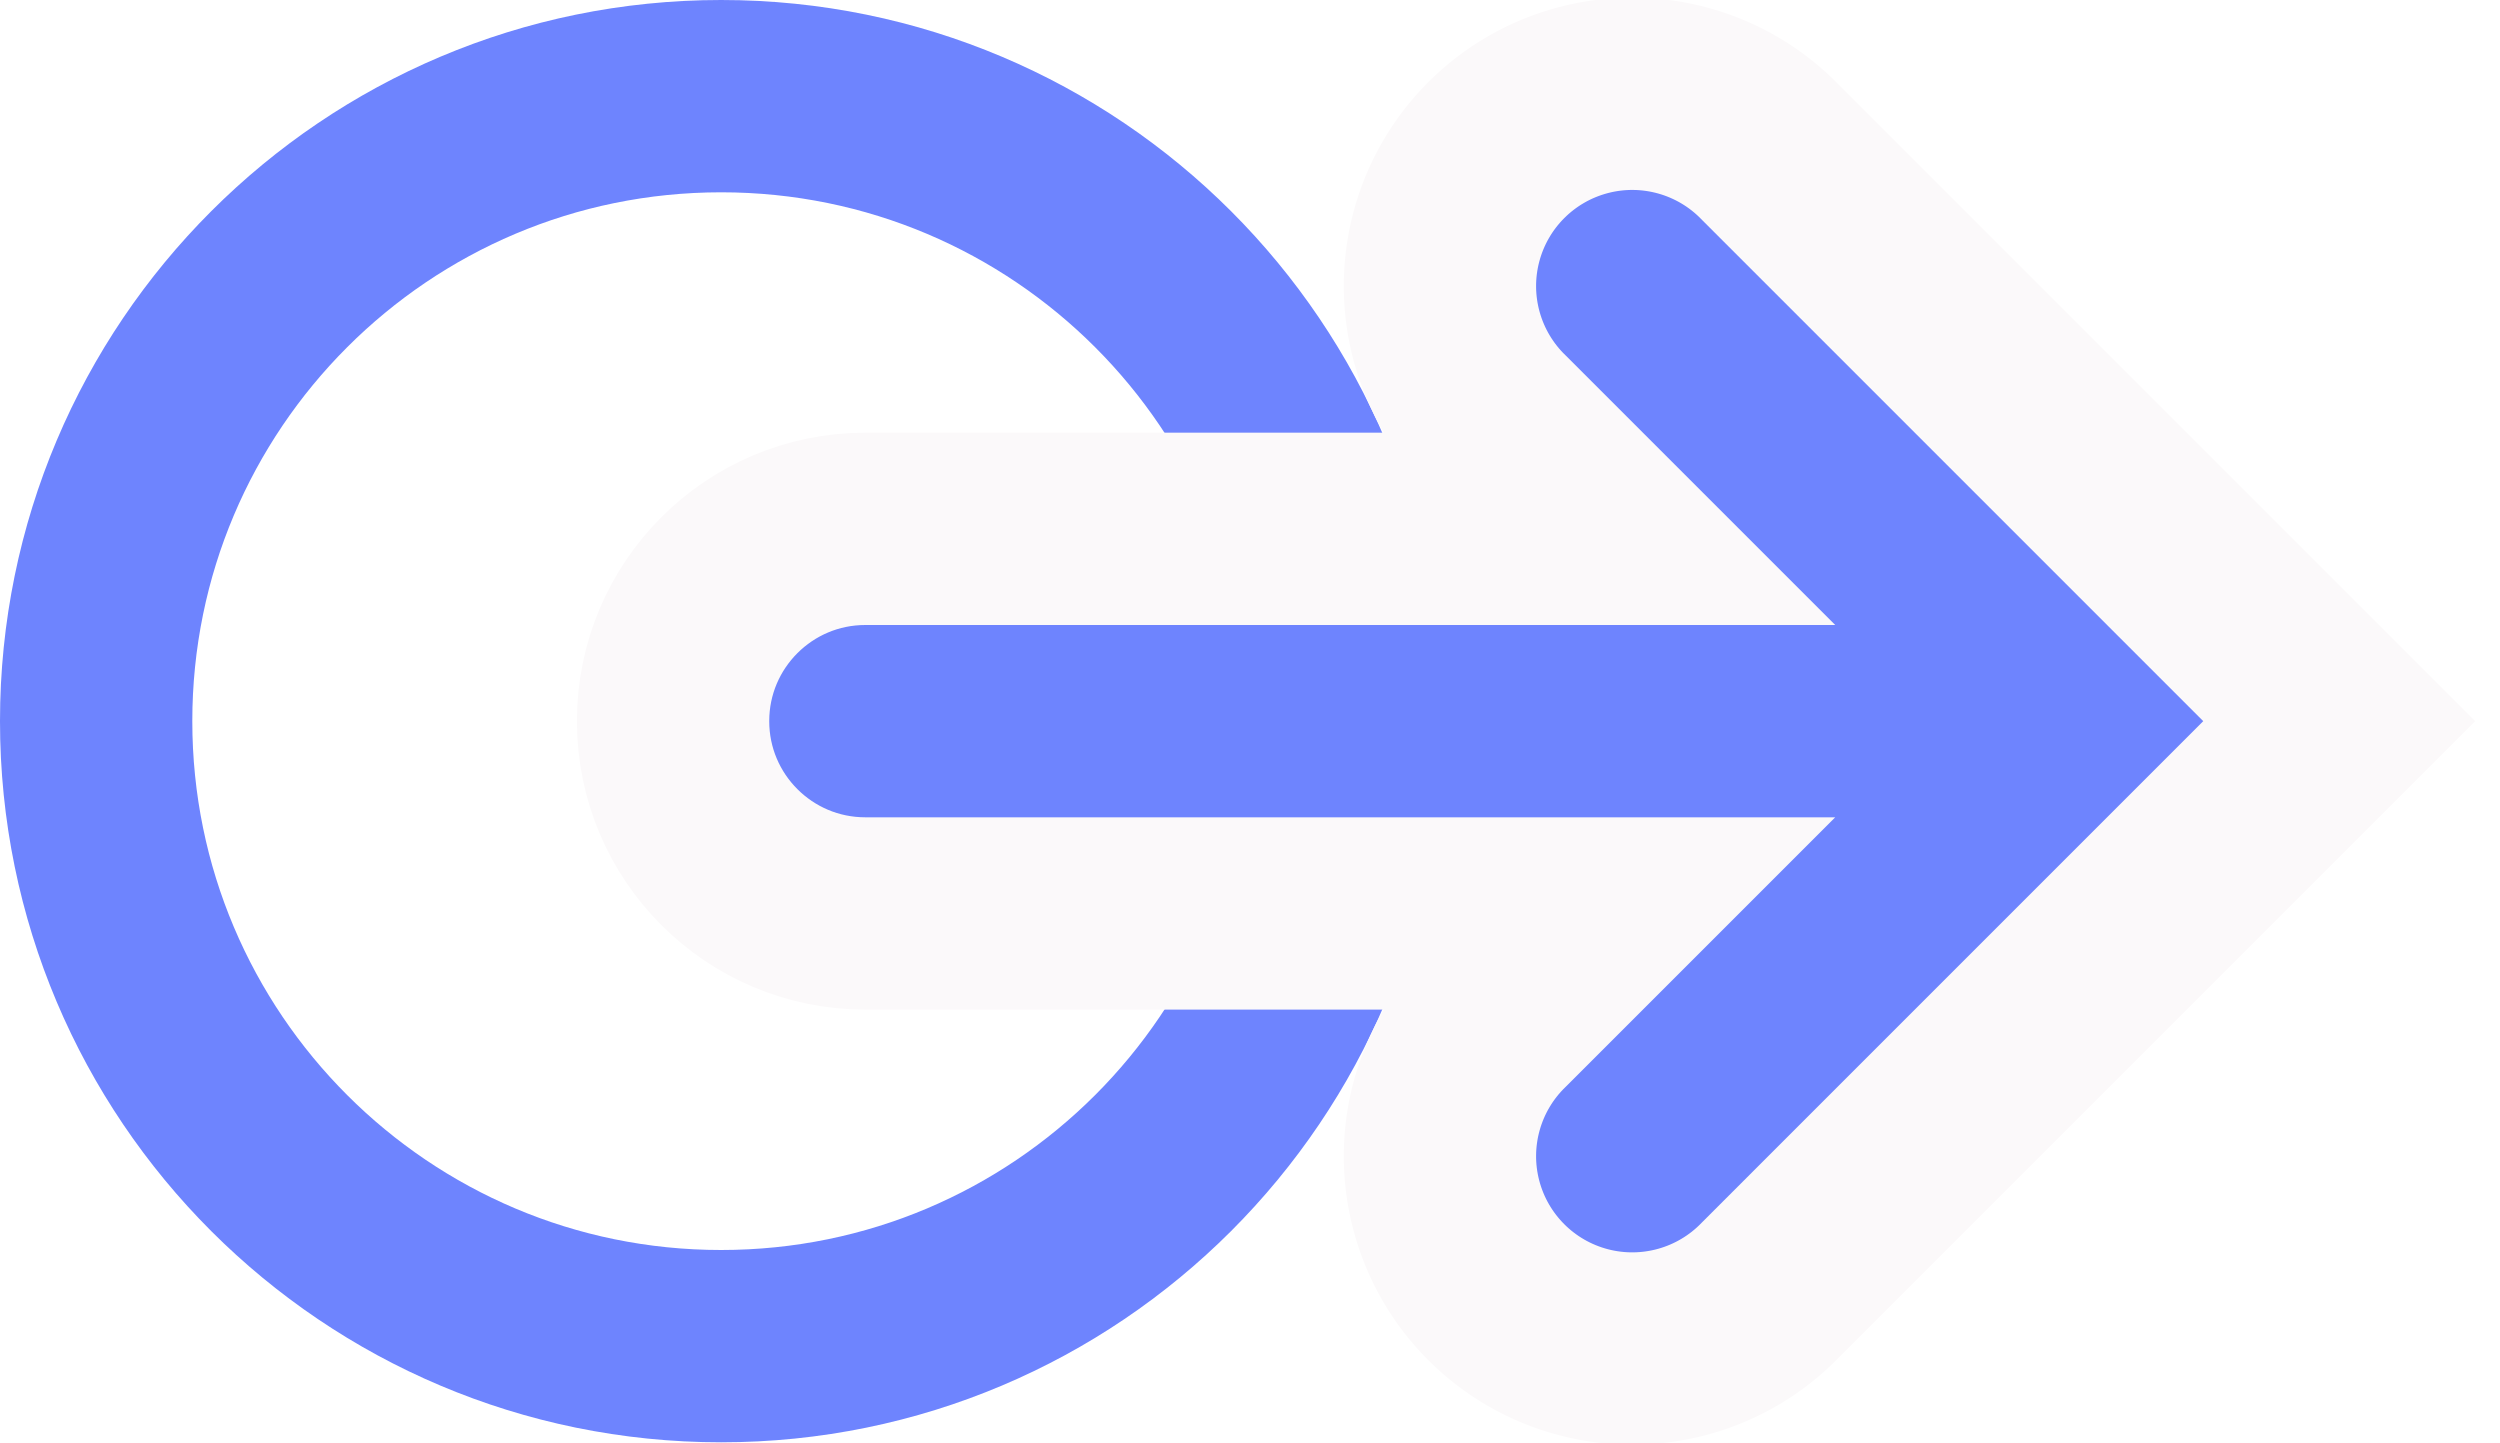
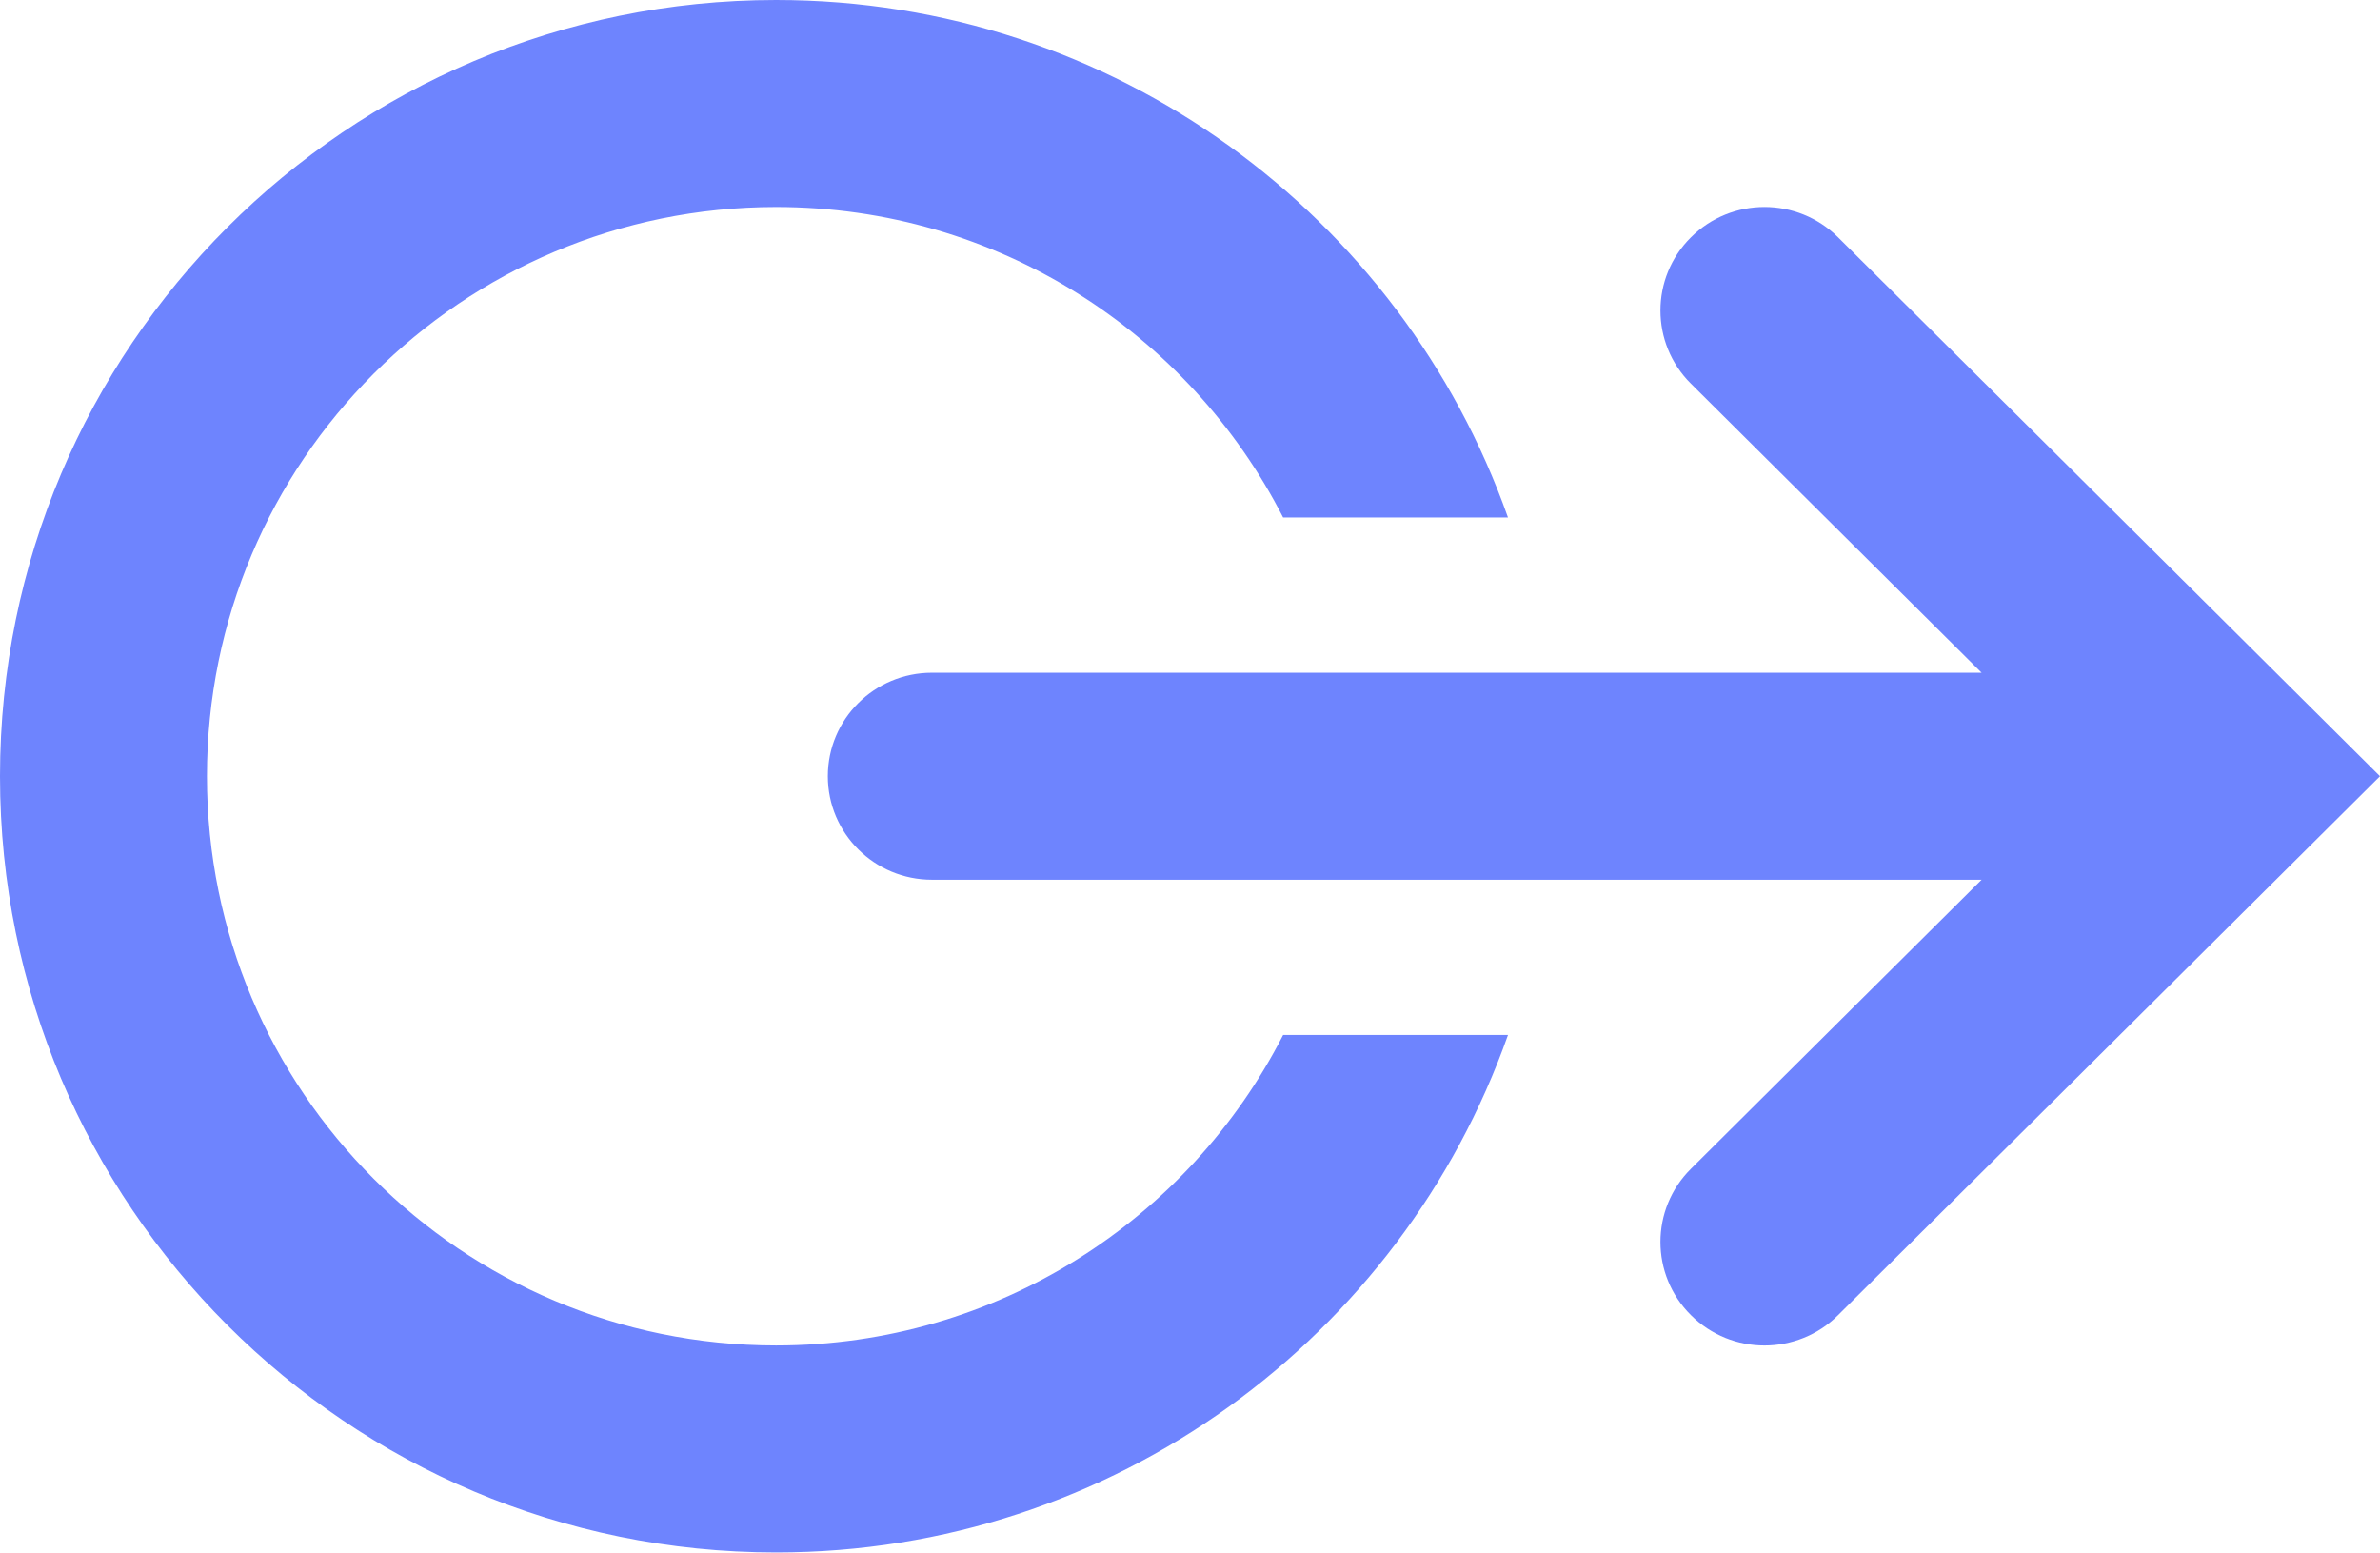
- <svg xmlns="http://www.w3.org/2000/svg" width="26" height="15" fill="none">
-   <circle cx="7.5" cy="7.5" r="6.5" stroke="#6E84FE" stroke-width="2" />
-   <path d="M23.621 8.207l.707-.707-.707-.707-5.207-5.207a2 2 0 10-2.828 2.828L16.672 5.5H9a2 2 0 100 4h7.672l-1.086 1.086a2 2 0 102.828 2.828l5.207-5.207z" fill="#6E84FE" stroke="#FBF9FA" stroke-width="2" stroke-linecap="round" />
+ <svg xmlns="http://www.w3.org/2000/svg" width="23" height="15" viewBox="0 0 23 15" fill="none">
+   <path fill-rule="evenodd" clip-rule="evenodd" d="M16.341 2.293C16.733 1.902 17.37 1.902 17.763 2.293L23 7.5L17.763 12.707C17.37 13.098 16.733 13.098 16.341 12.707C15.948 12.317 15.948 11.683 16.341 11.293L19.15 8.5H9.006C8.45 8.5 8 8.052 8 7.5C8 6.948 8.45 6.5 9.006 6.5H19.15L16.341 3.707C15.948 3.317 15.948 2.683 16.341 2.293Z" fill="#6E84FE" />
+   <path d="M12.4 10C11.49 11.781 9.637 13 7.5 13C4.462 13 2 10.538 2 7.5C2 4.462 4.462 2 7.5 2C9.637 2 11.49 3.219 12.4 5H14.573C13.544 2.087 10.765 0 7.5 0C3.358 0 0 3.358 0 7.5C0 11.642 3.358 15 7.5 15C10.765 15 13.544 12.913 14.573 10H12.4Z" fill="#6E84FE" />
</svg>
